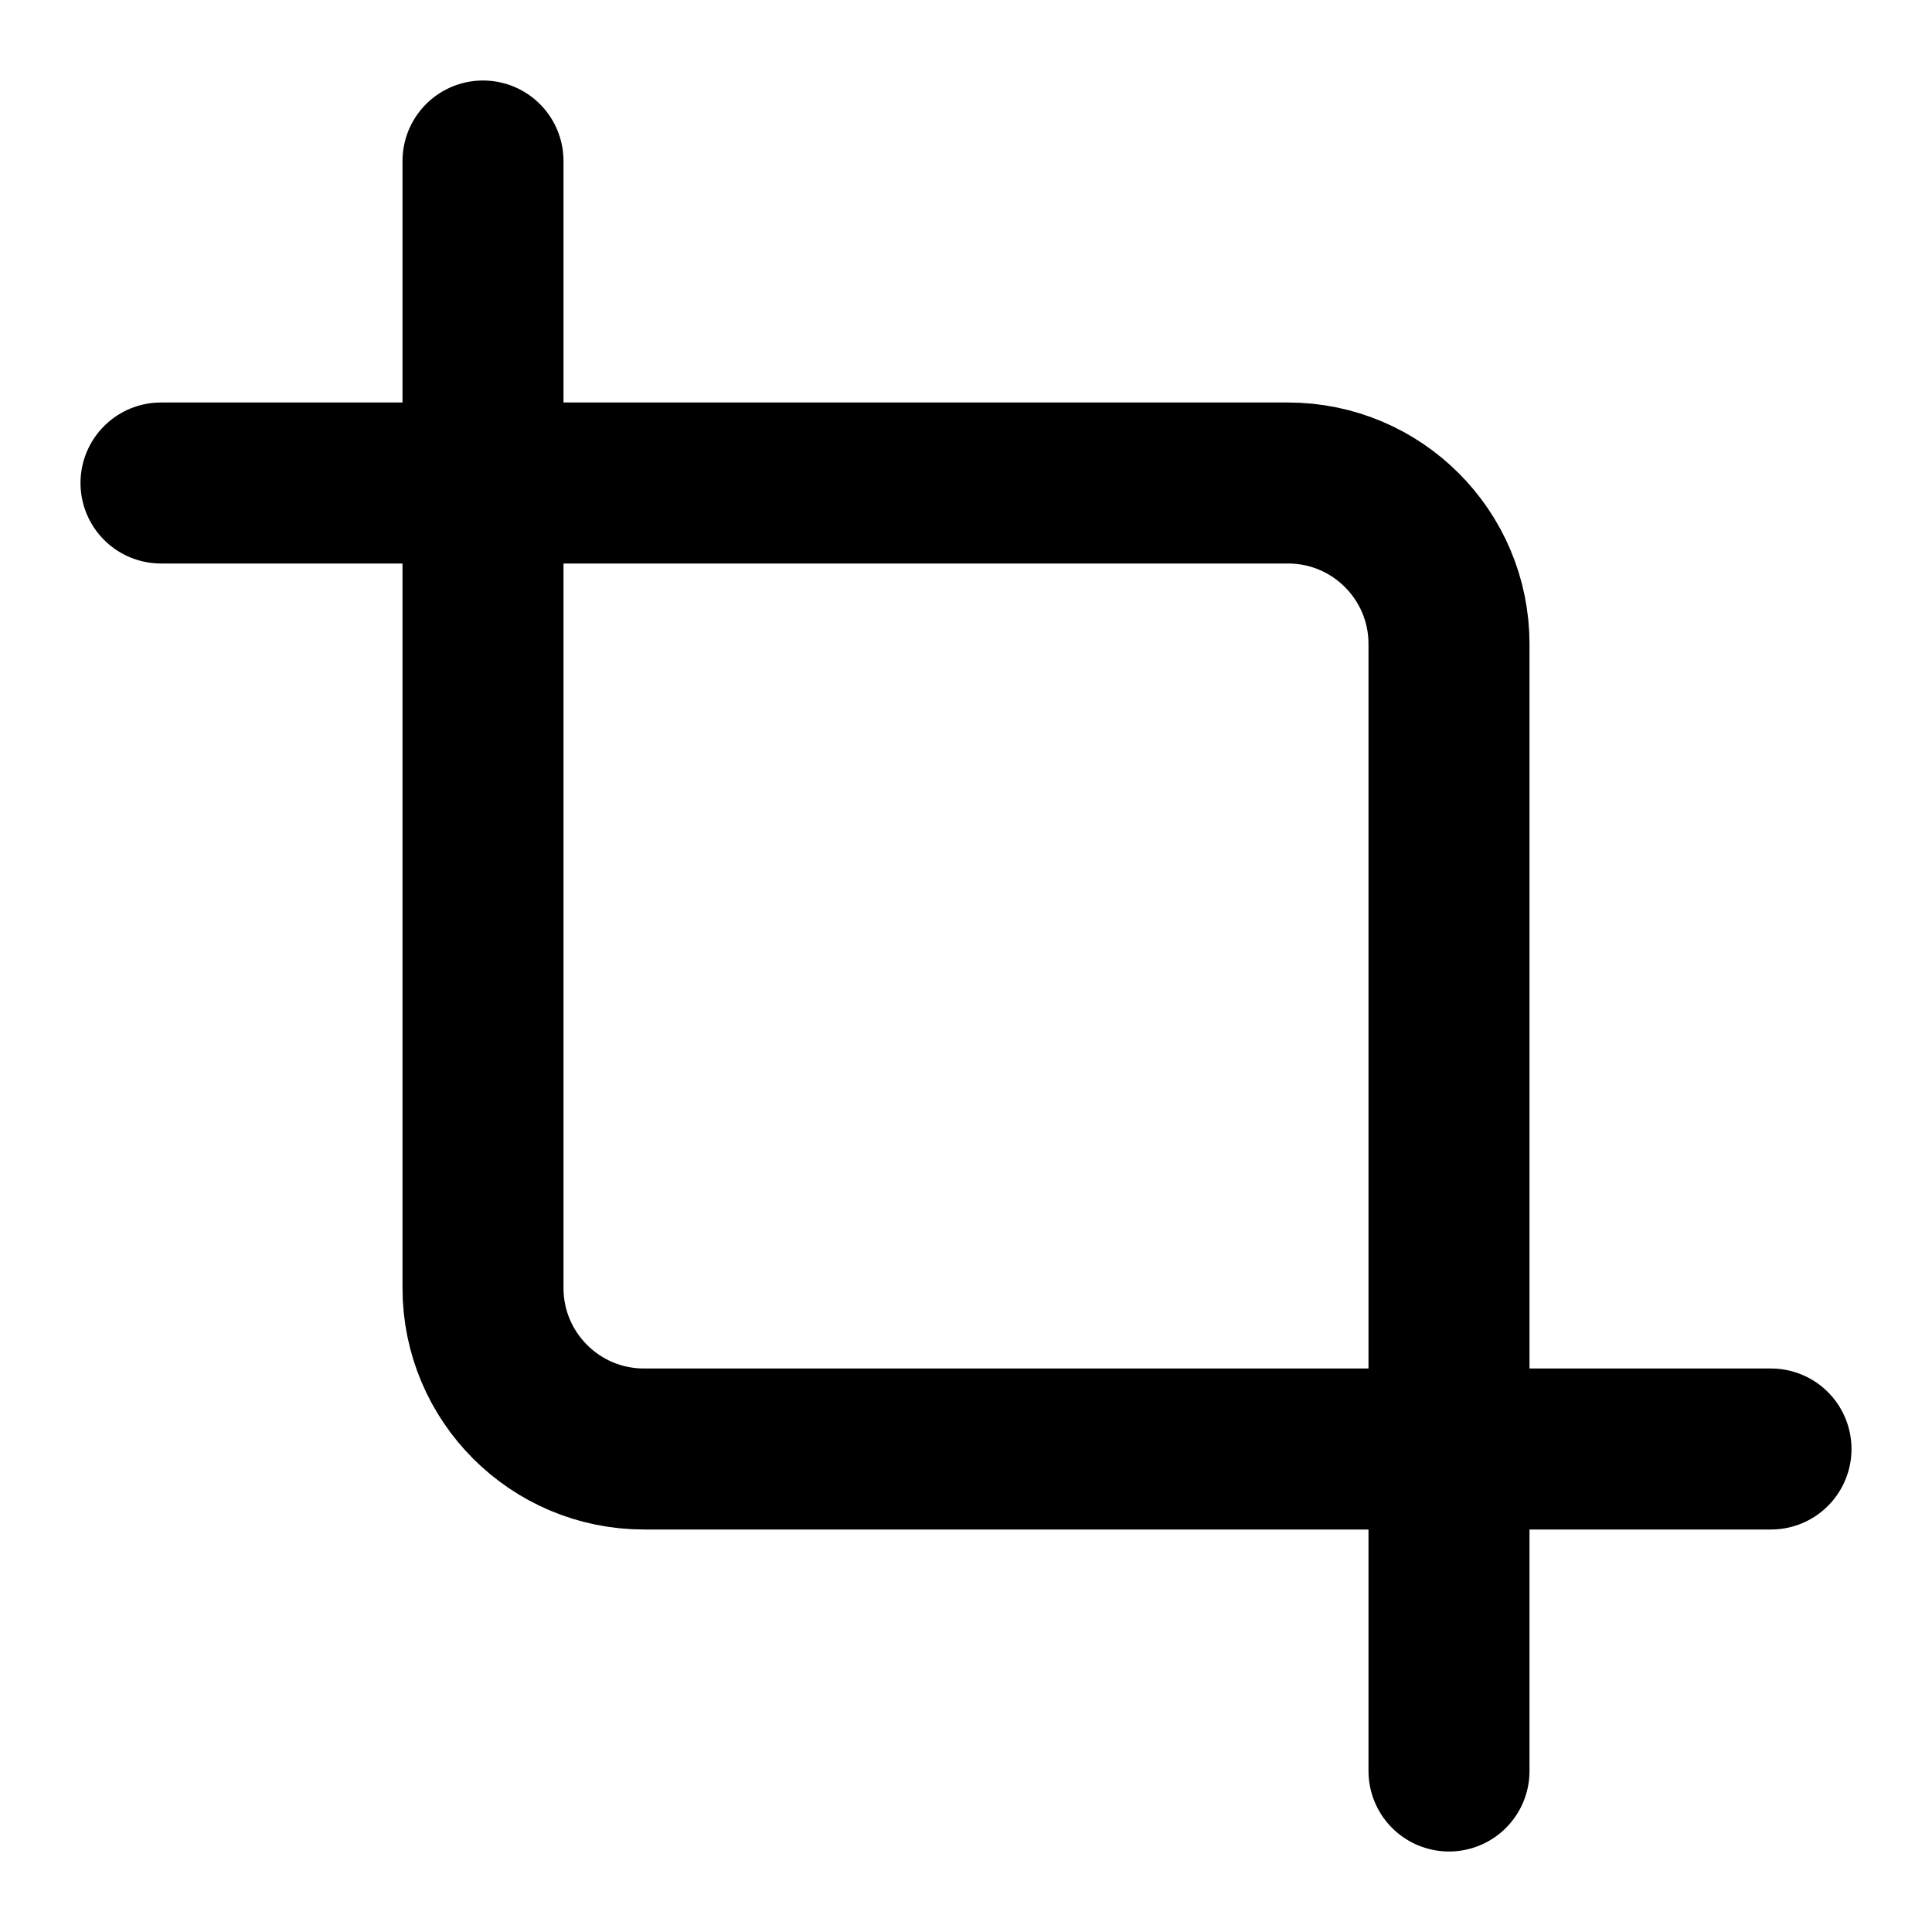
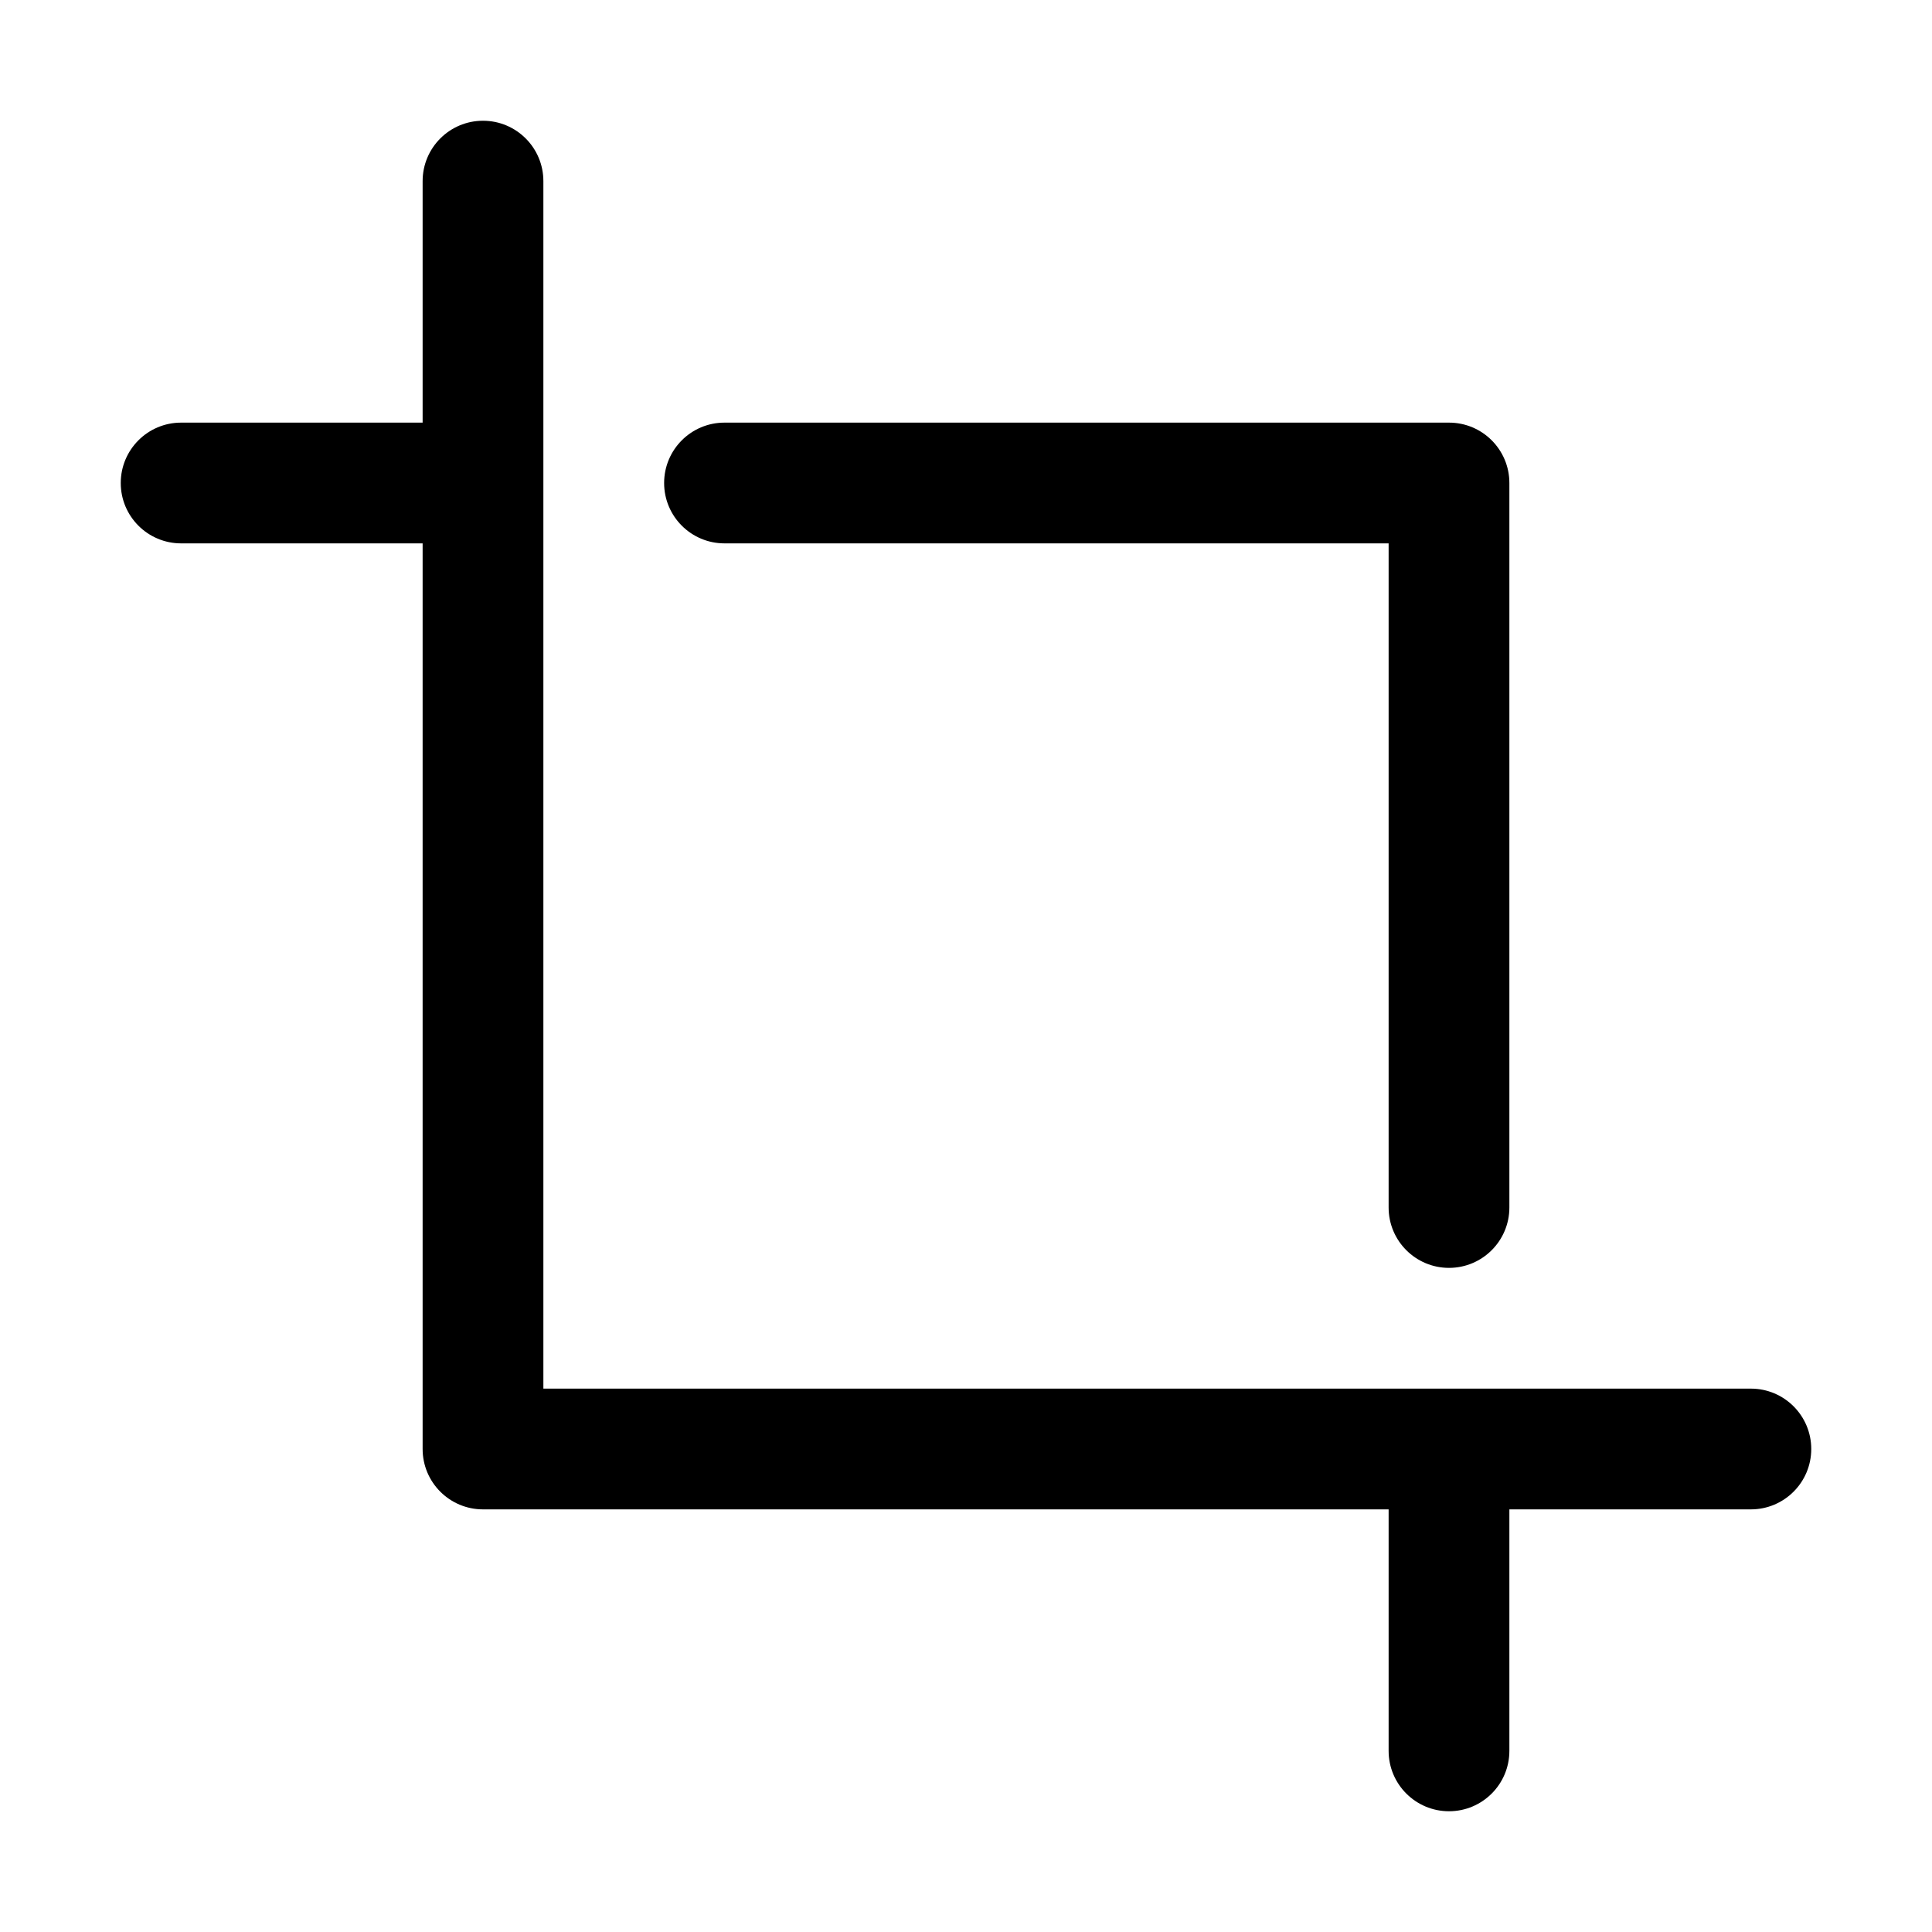
- <svg xmlns="http://www.w3.org/2000/svg" width="24" height="24" viewBox="0 0 24 24" fill="none" stroke="currentColor" stroke-width="2" stroke-linecap="round" stroke-linejoin="round">
-   <path d="M6 2v14a2 2 0 0 0 2 2h14" />
-   <path d="M18 22V8a2 2 0 0 0-2-2H2" />
+ <svg xmlns="http://www.w3.org/2000/svg" viewBox="0 0 256 256" fill="currentColor">
+   <path d="M240,192a8,8,0,0,1-8,8H200v32a8,8,0,0,1-16,0V200H64a8,8,0,0,1-8-8V72H24a8,8,0,0,1,0-16H56V24a8,8,0,0,1,16,0V184H232A8,8,0,0,1,240,192ZM96,72h88v88a8,8,0,0,0,16,0V64a8,8,0,0,0-8-8H96a8,8,0,0,0,0,16Z" />
</svg>
